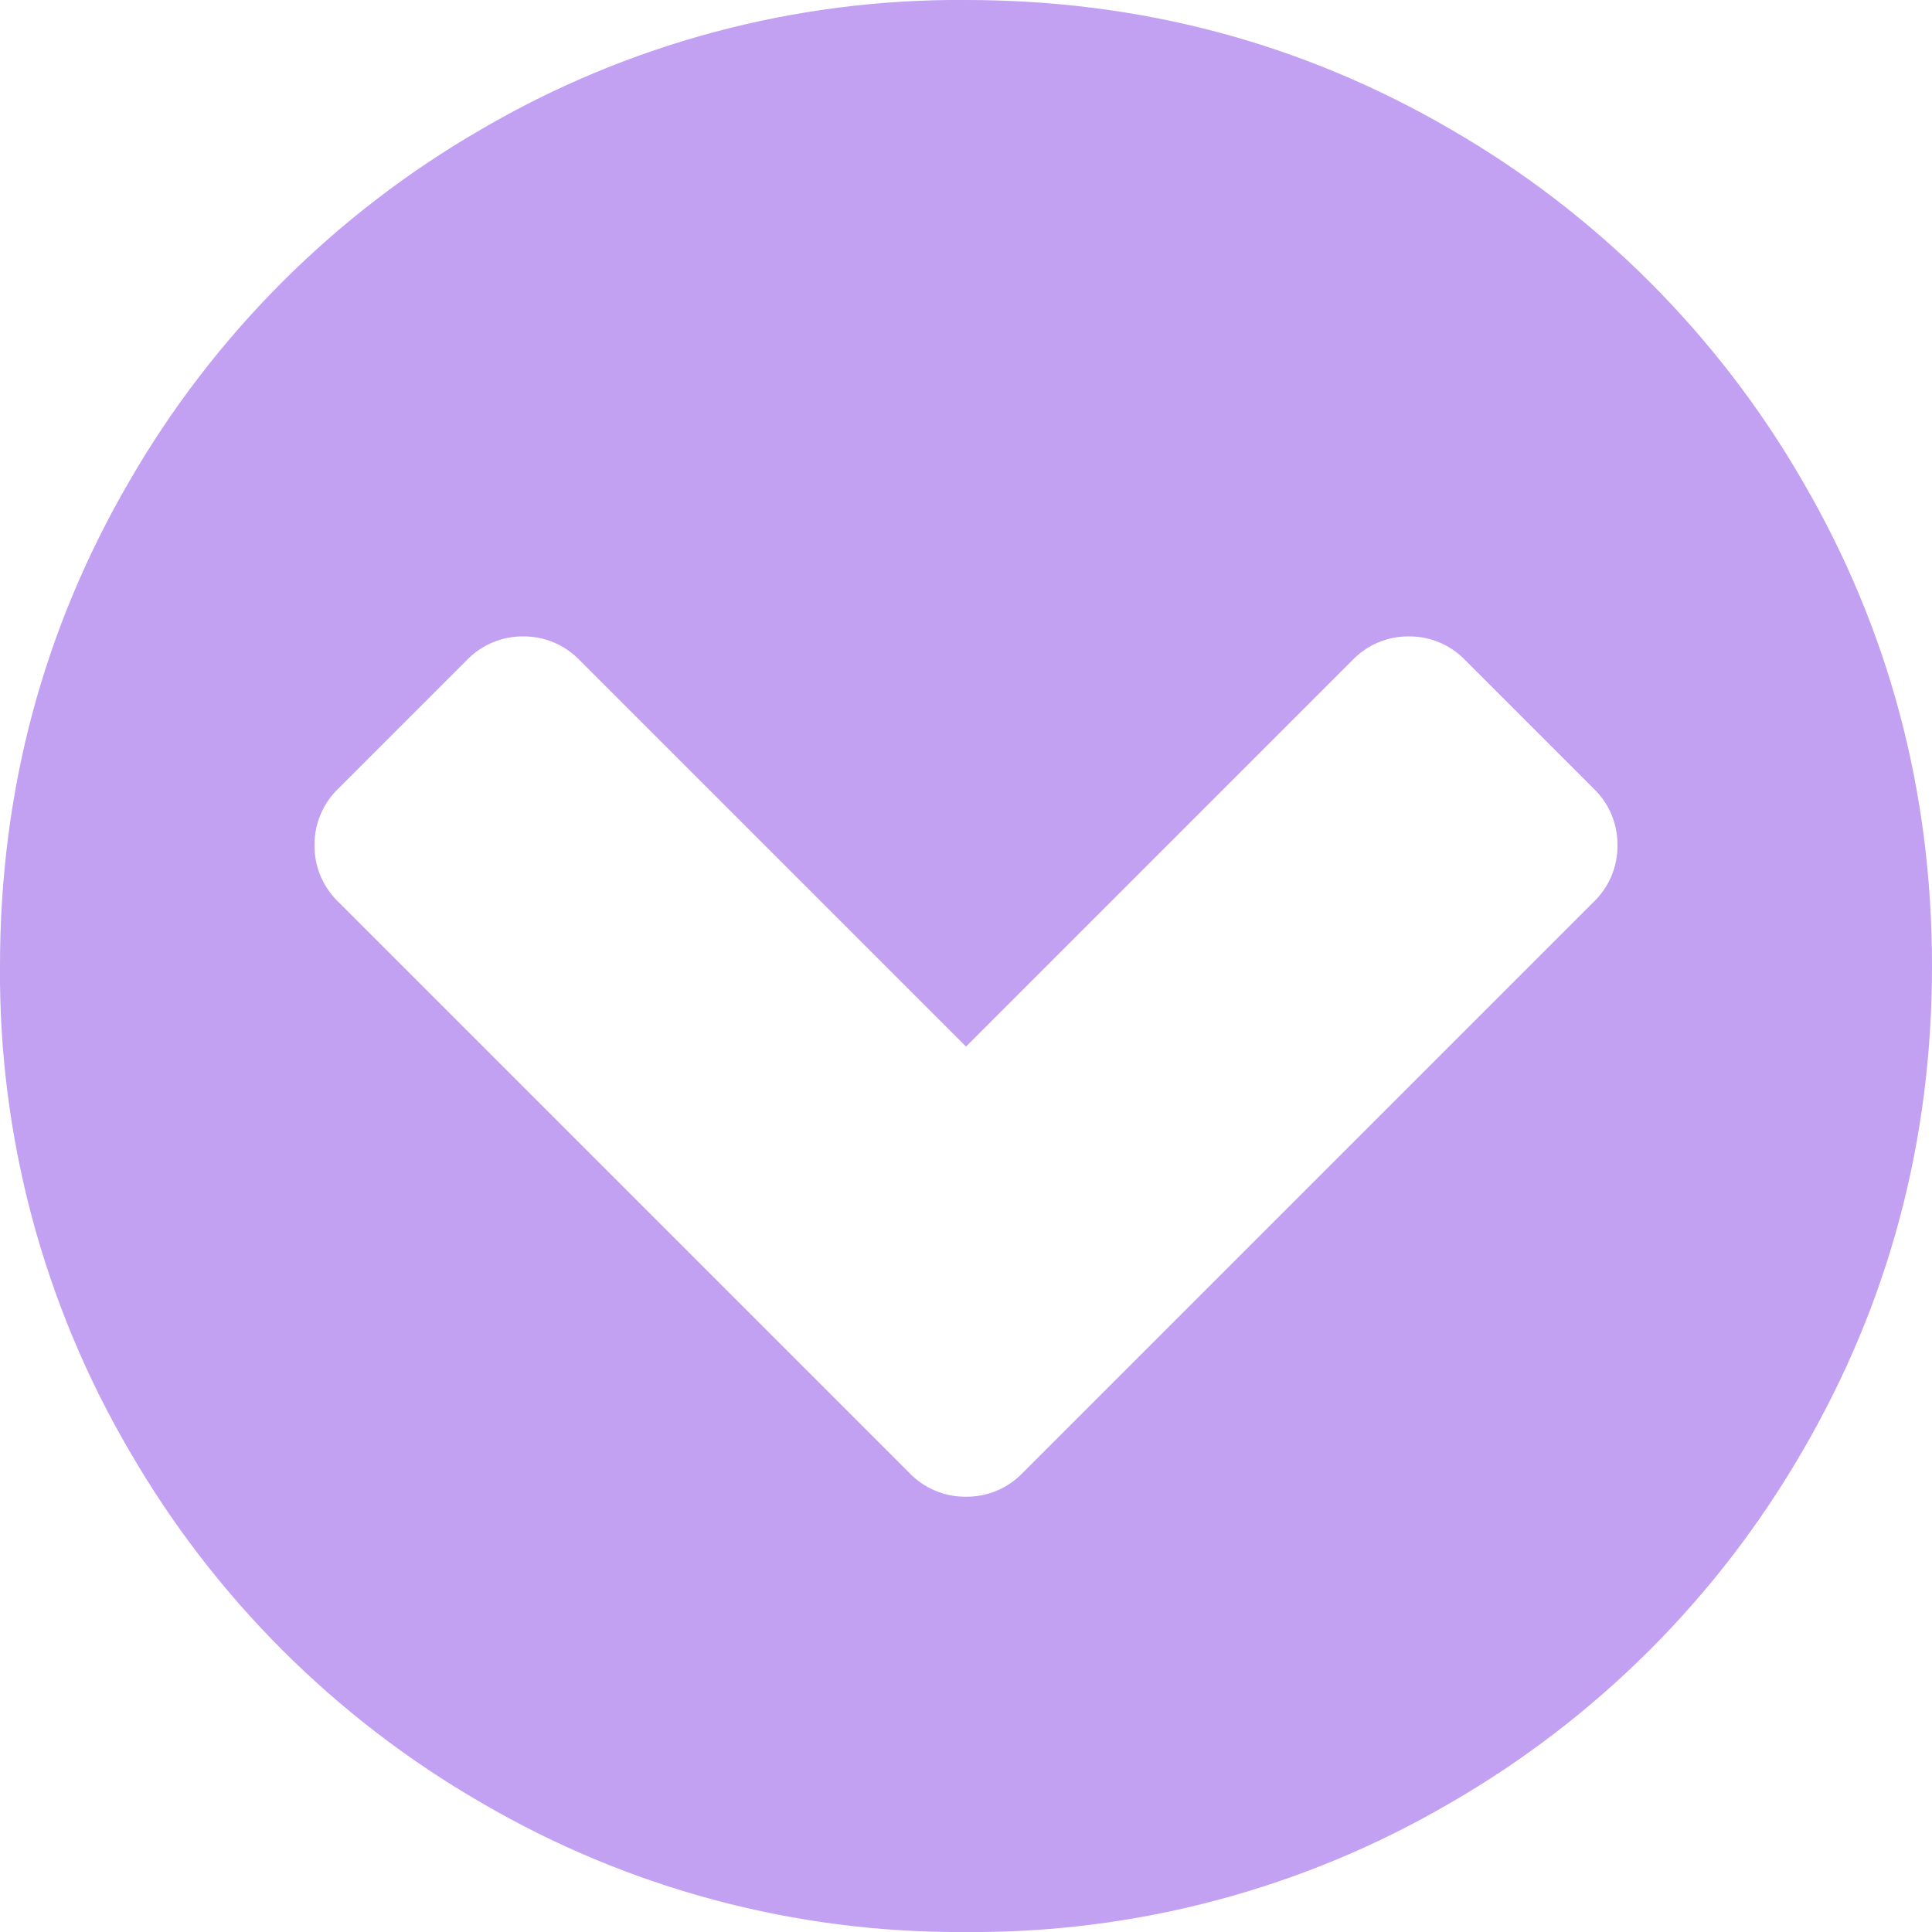
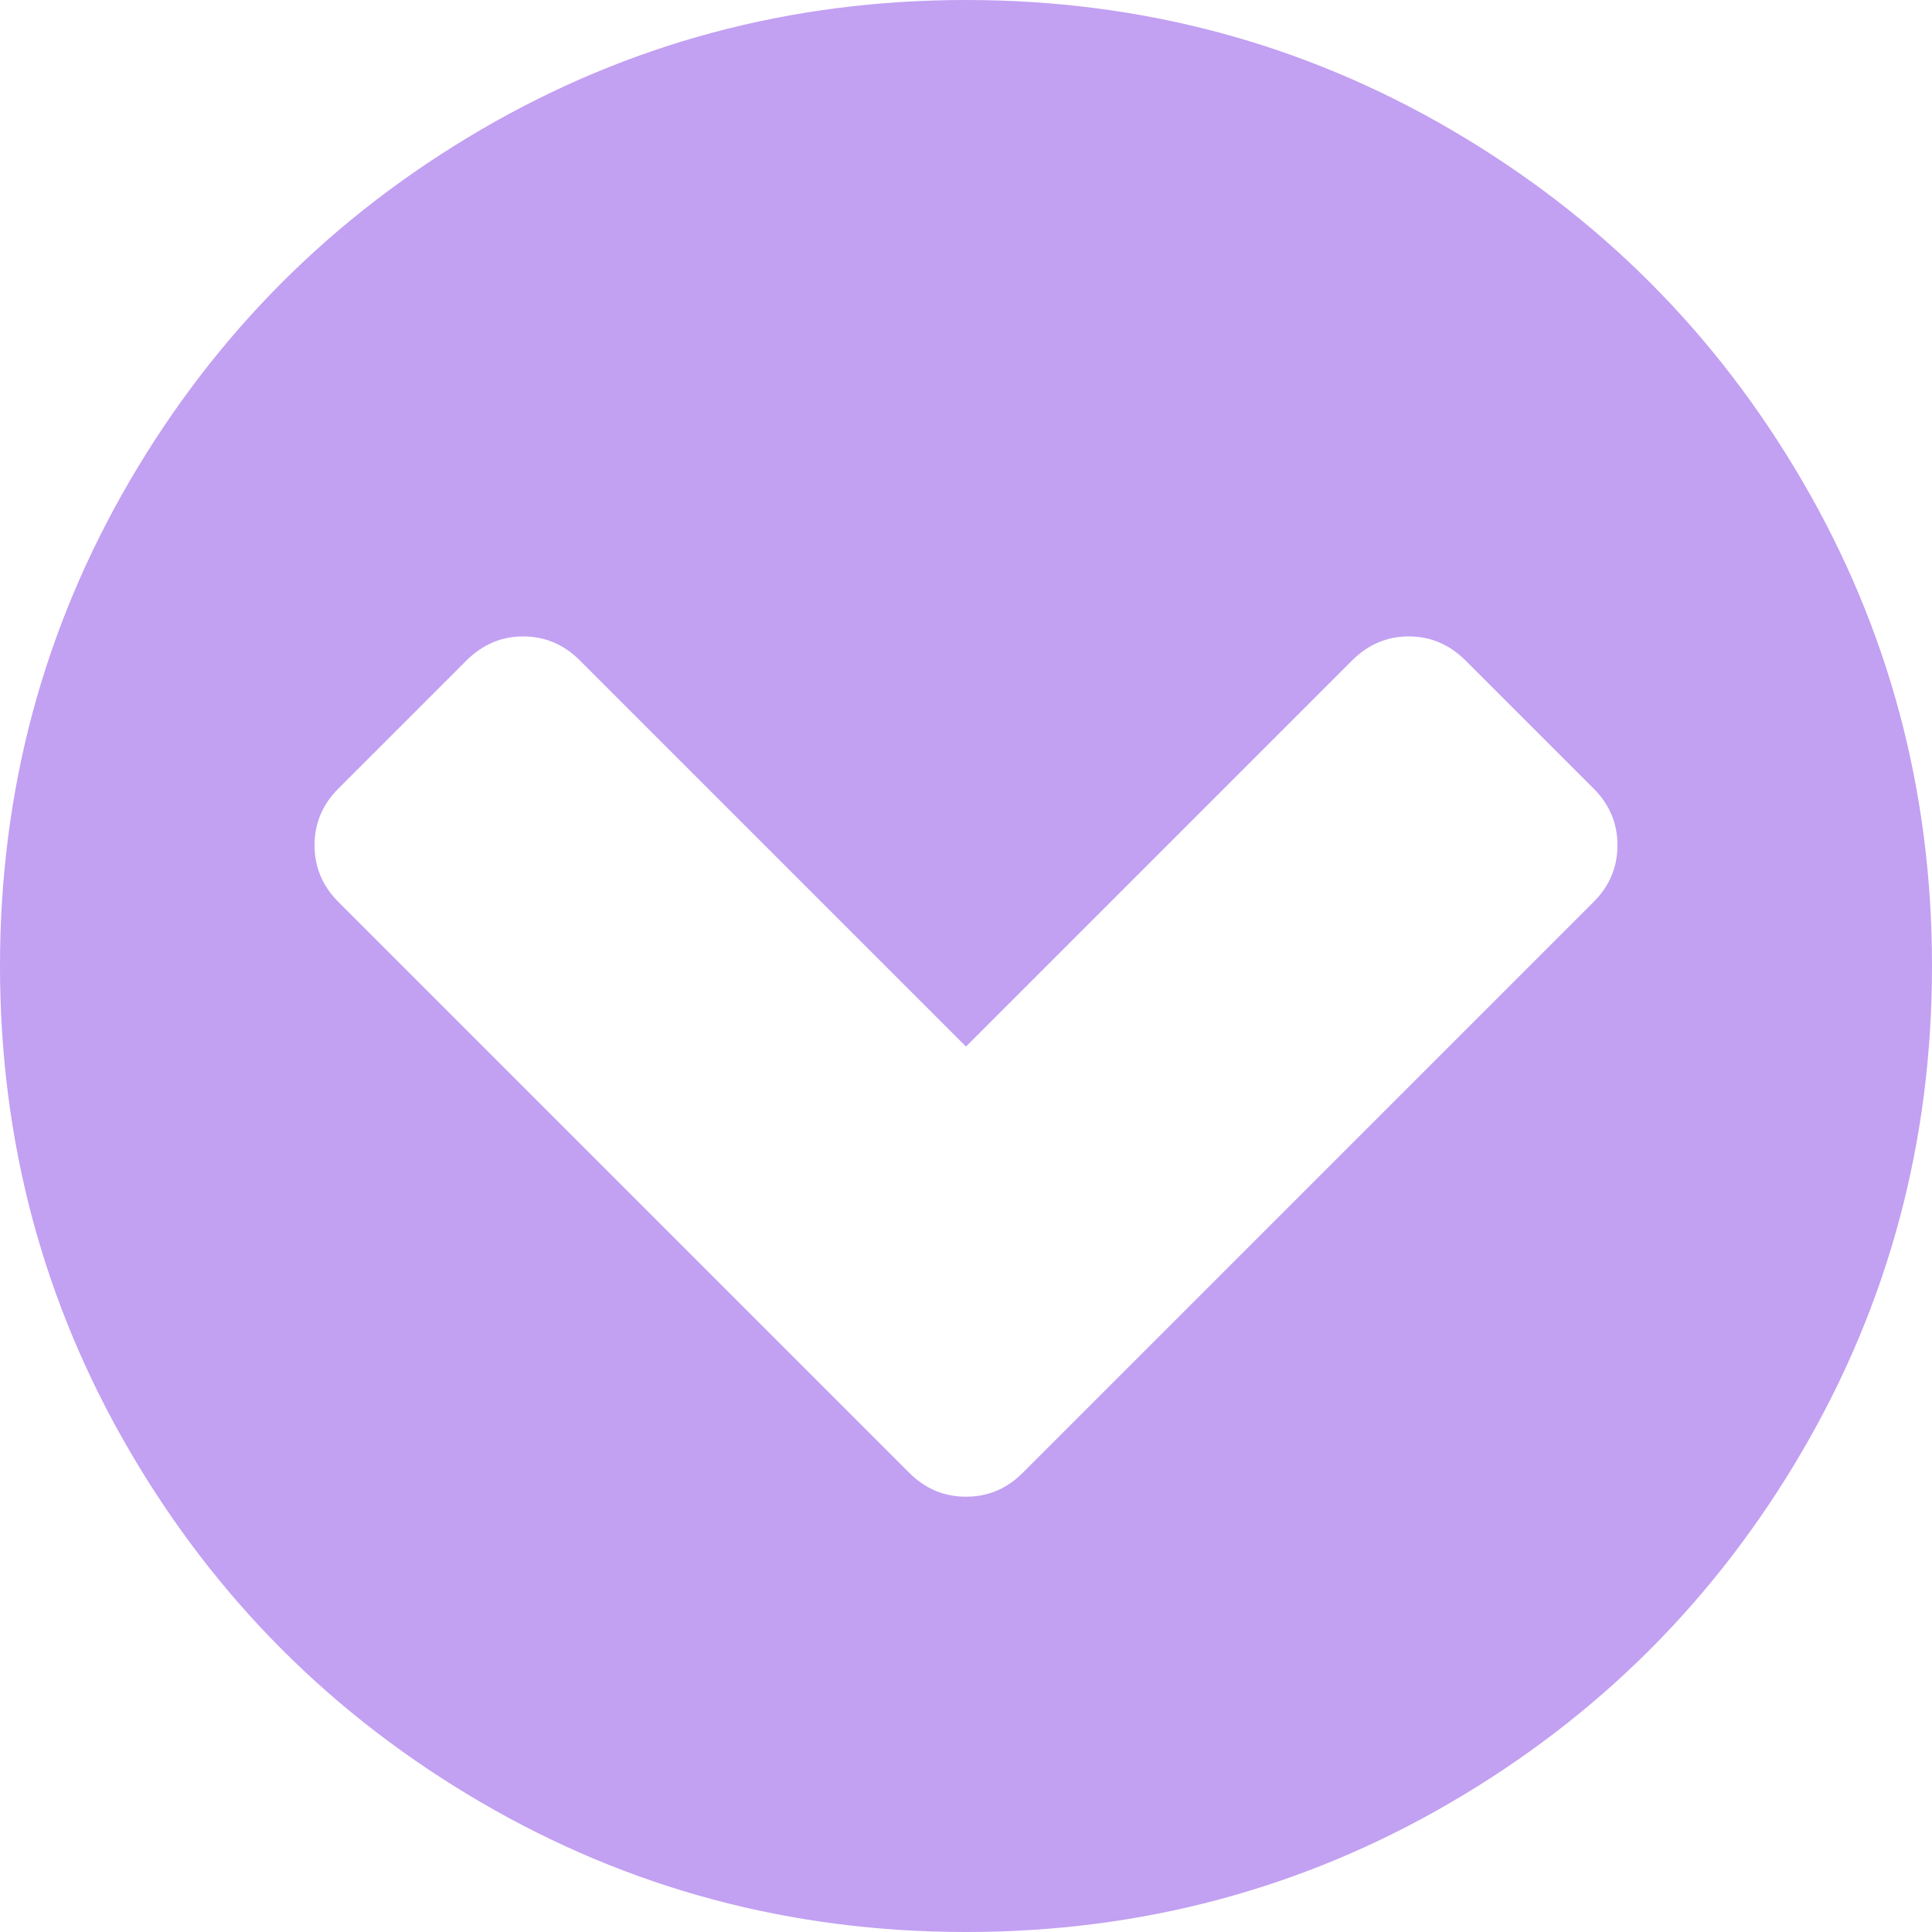
- <svg xmlns="http://www.w3.org/2000/svg" width="10" height="10">
-   <path d="M5 7.747a.4.4 0 0 0 .293-.123l2.956-2.956a.4.4 0 0 0 .123-.293.4.4 0 0 0-.123-.293l-.664-.664a.4.4 0 0 0-.293-.124.4.4 0 0 0-.293.124L5 5.417 3.001 3.418a.4.4 0 0 0-.293-.124.4.4 0 0 0-.293.124l-.664.664a.4.4 0 0 0-.123.293.4.4 0 0 0 .123.293l2.956 2.956A.4.4 0 0 0 5 7.747zM9.33 2.49c.446.766.67 1.603.67 2.51 0 .907-.224 1.744-.67 2.51a4.978 4.978 0 0 1-1.82 1.82A4.891 4.891 0 0 1 5 10a4.891 4.891 0 0 1-2.51-.67A4.978 4.978 0 0 1 .67 7.51 4.891 4.891 0 0 1 0 5c0-.907.224-1.744.67-2.51A4.978 4.978 0 0 1 2.49.67 4.891 4.891 0 0 1 5 0c.907 0 1.744.224 2.51.67a4.978 4.978 0 0 1 1.82 1.82z" fill="#c2a0f2" />
+ <svg xmlns="http://www.w3.org/2000/svg" version="1.1" width="10px" height="10px">
+   <g transform="matrix(1 0 0 1 -334 -942 )">
+     <path d="M 5 7.747  C 5.113 7.747  5.211 7.706  5.293 7.624  L 8.249 4.668  C 8.331 4.586  8.372 4.488  8.372 4.375  C 8.372 4.262  8.331 4.164  8.249 4.082  L 7.585 3.418  C 7.502 3.336  7.405 3.294  7.292 3.294  C 7.179 3.294  7.081 3.336  6.999 3.418  L 5 5.417  L 3.001 3.418  C 2.919 3.336  2.821 3.294  2.708 3.294  C 2.595 3.294  2.498 3.336  2.415 3.418  L 1.751 4.082  C 1.669 4.164  1.628 4.262  1.628 4.375  C 1.628 4.488  1.669 4.586  1.751 4.668  L 4.707 7.624  C 4.789 7.706  4.887 7.747  5 7.747  Z M 9.329 2.49  C 9.776 3.256  10 4.093  10 5  C 10 5.907  9.776 6.744  9.329 7.51  C 8.882 8.276  8.276 8.882  7.51 9.329  C 6.744 9.776  5.907 10  5 10  C 4.093 10  3.256 9.776  2.49 9.329  C 1.724 8.882  1.118 8.276  0.671 7.51  C 0.224 6.744  0 5.907  0 5  C 0 4.093  0.224 3.256  0.671 2.49  C 1.118 1.724  1.724 1.118  2.49 0.671  C 3.256 0.224  4.093 0  5 0  C 5.907 0  6.744 0.224  7.51 0.671  C 8.276 1.118  8.882 1.724  9.329 2.49  Z " fill-rule="nonzero" fill="#c2a0f2" stroke="none" transform="matrix(1 0 0 1 334 942 )" />
+   </g>
</svg>
